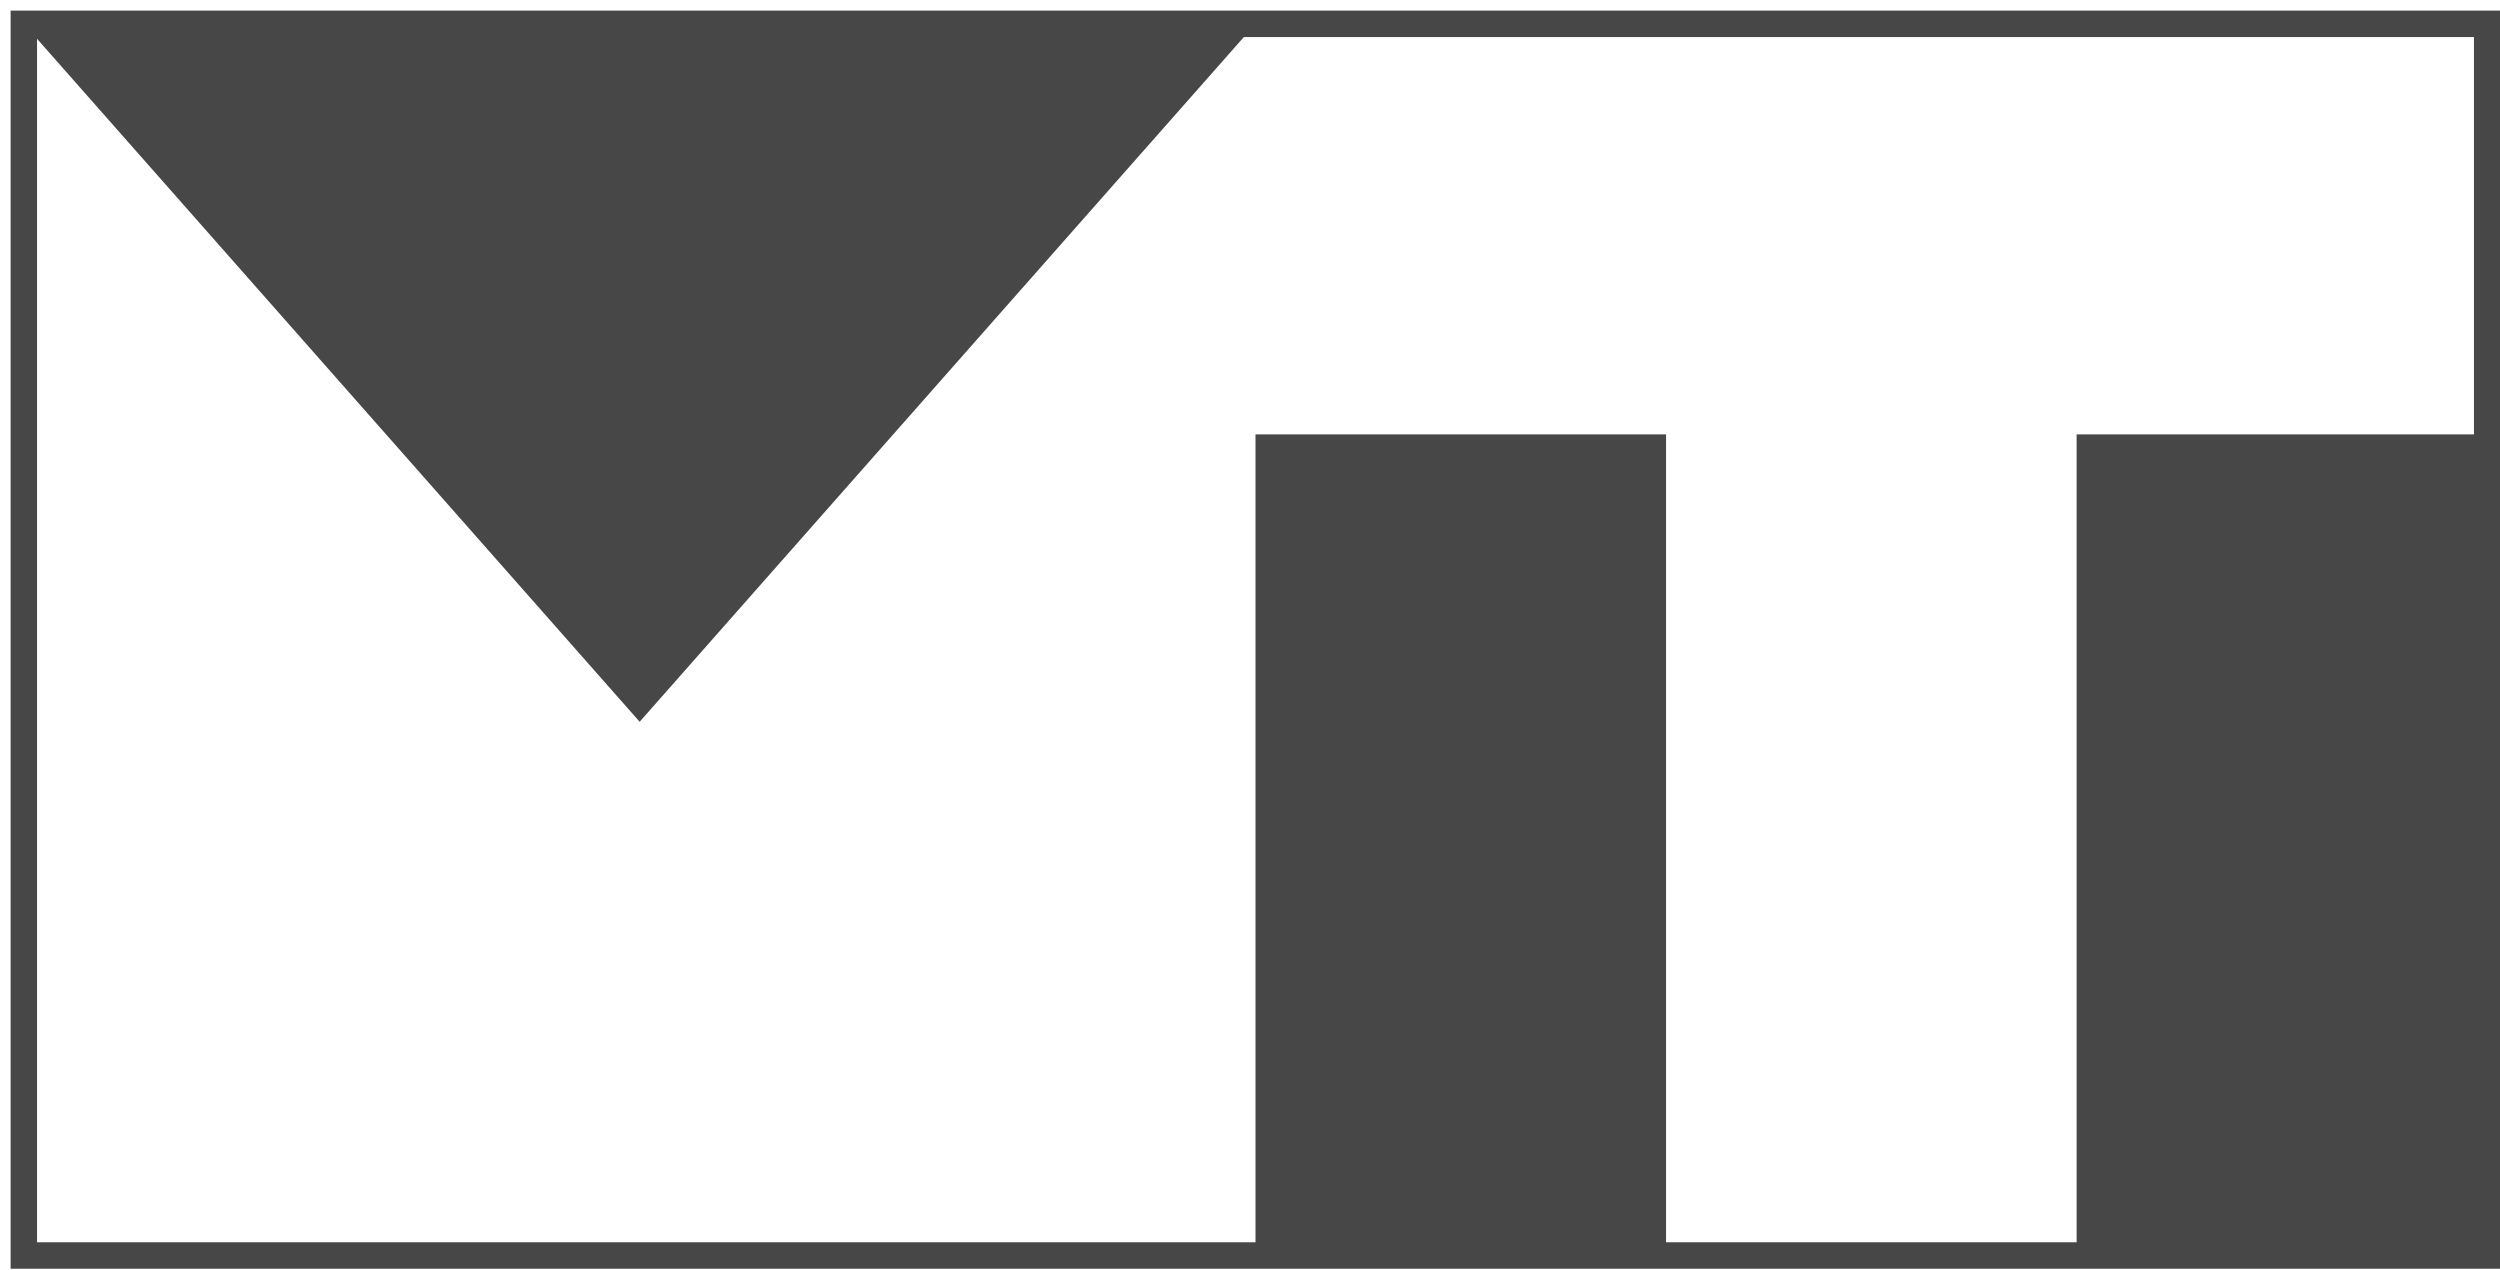
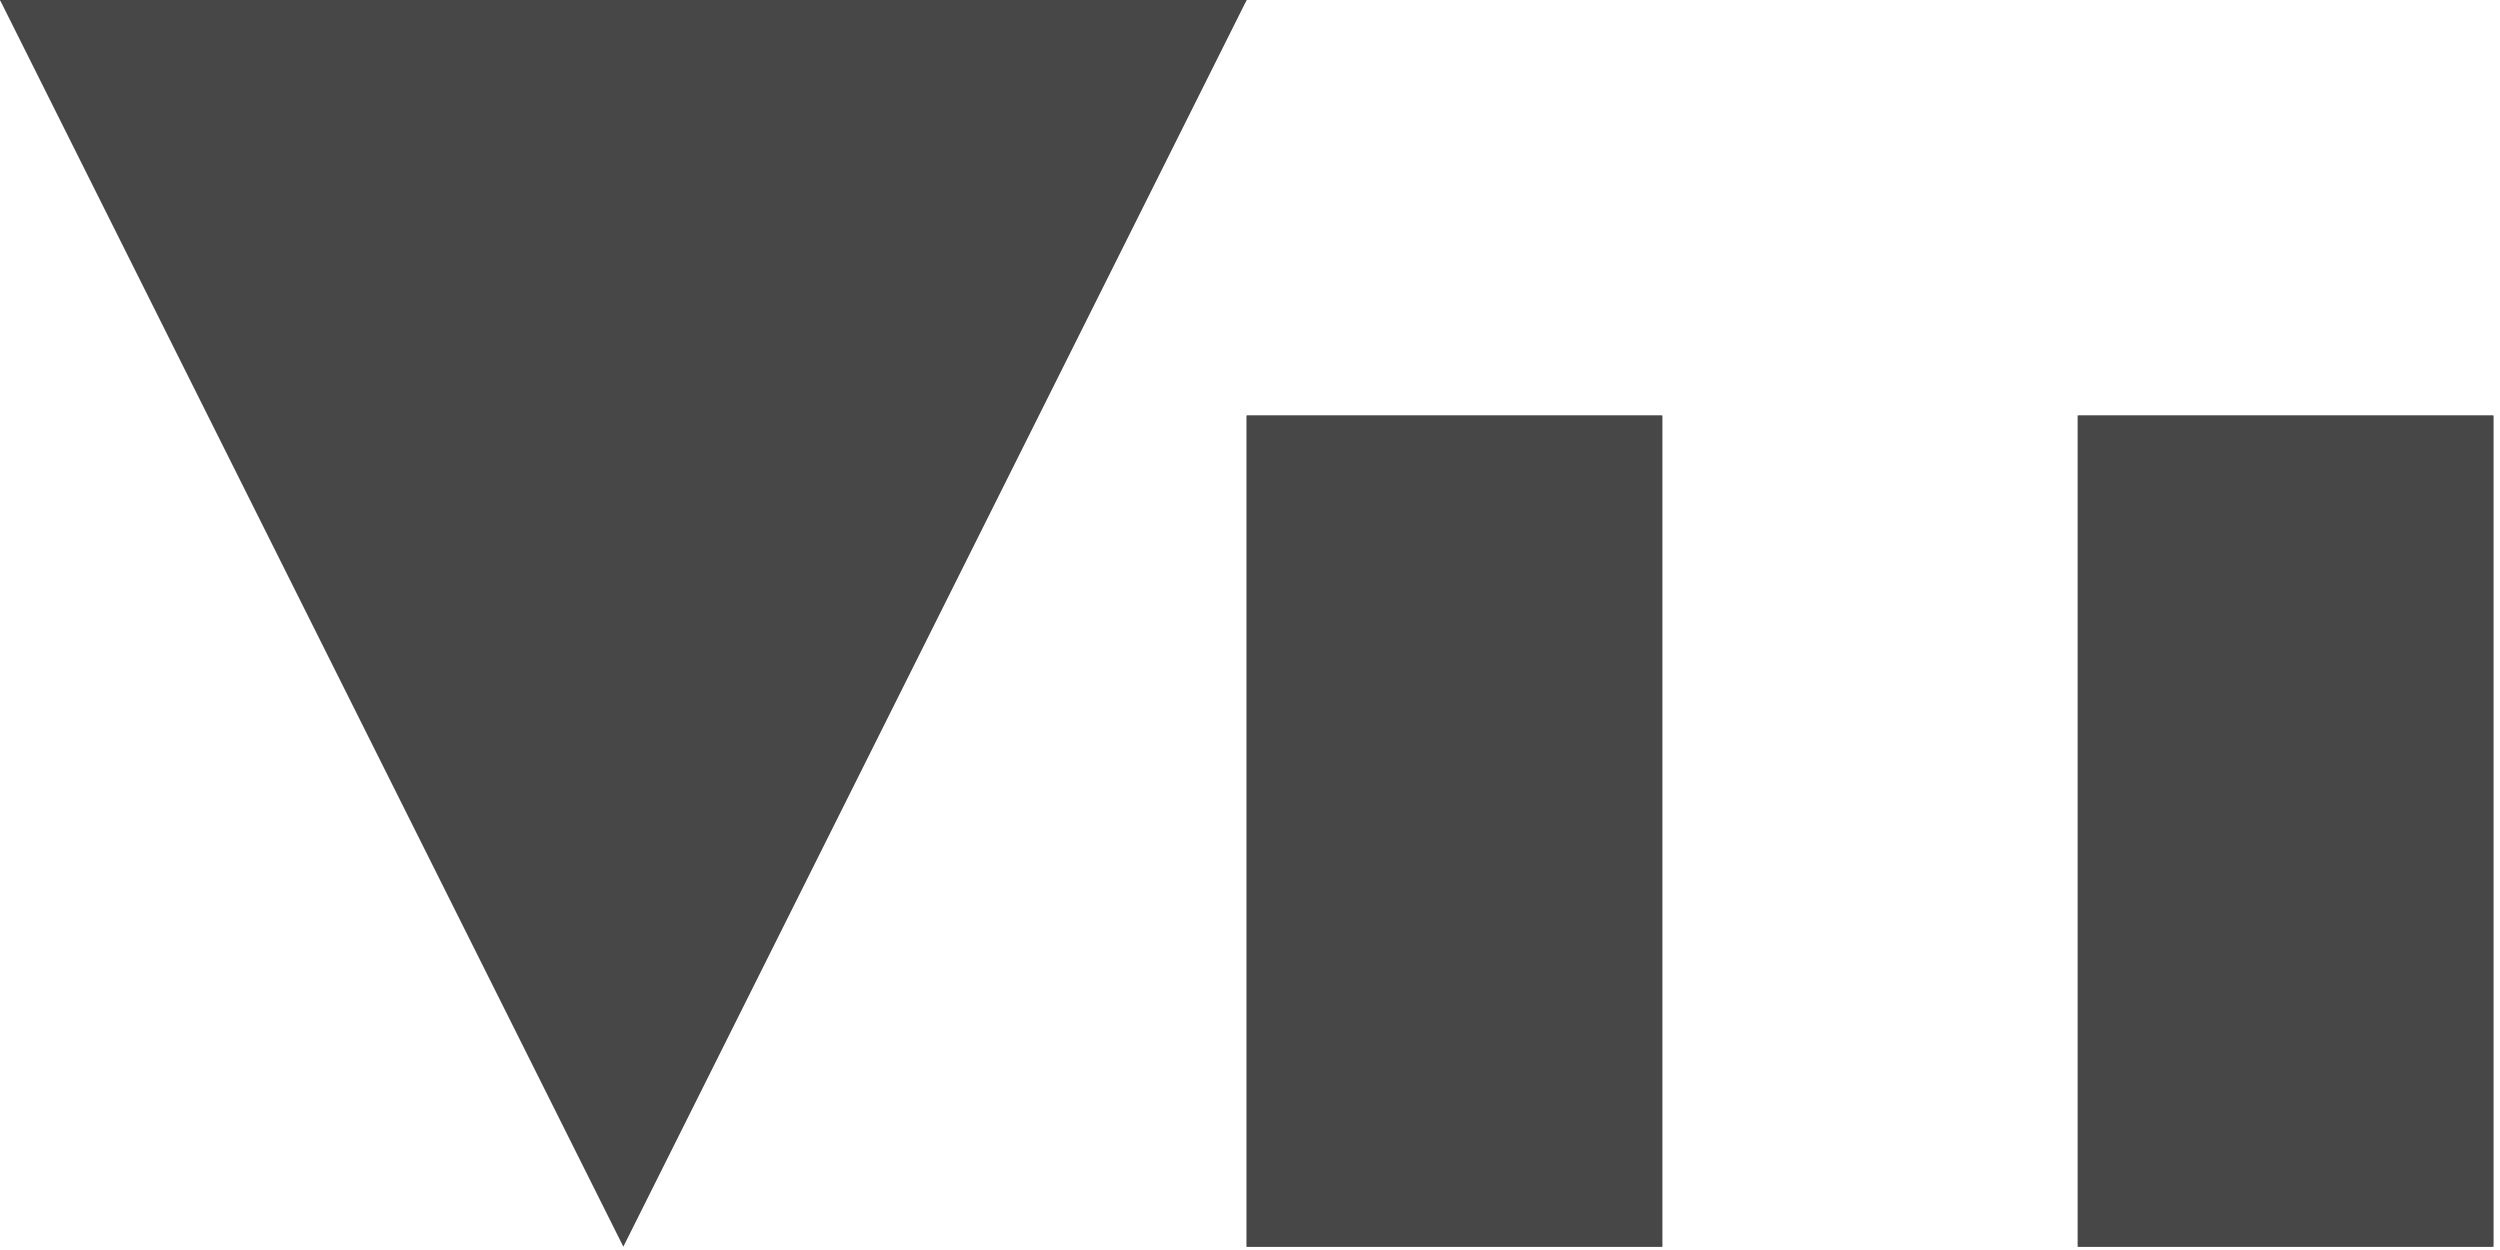
- <svg xmlns="http://www.w3.org/2000/svg" width="100%" height="100%" viewBox="0 0 591 300" version="1.1" xml:space="preserve" style="fill-rule:evenodd;clip-rule:evenodd;stroke-linecap:round;stroke-miterlimit:1.5;">
-   <g id="MT-logo">
-     <path d="M587.967,296.801l-97.055,-0l-0,-194.112l97.055,0l0,194.112Zm-291.166,-194.112l97.055,0l0,194.112l-97.055,-0l-0,-194.112Z" style="fill:#474747;" />
-     <path d="M151.217,170.628l145.584,-164.994l-291.167,-0l145.583,164.994Z" style="fill:#474747;" />
-     <rect x="5.634" y="5.634" width="582.334" height="291.167" style="fill:none;stroke:#474747;stroke-width:6.25px;" />
+ <svg xmlns="http://www.w3.org/2000/svg" width="100%" height="100%" viewBox="0 0 188 94" version="1.1" xml:space="preserve" style="fill-rule:evenodd;clip-rule:evenodd;stroke-linejoin:round;stroke-miterlimit:2;">
+   <g id="MT">
+     <path d="M187.5,93.75l-31.25,0l0,-62.5l31.25,0l0,62.5Zm-93.75,-62.5l31.25,0l0,62.5l-31.25,0l0,-62.5Z" style="fill:#474747;" />
+     <path d="M46.875,53.125l46.875,-53.125l-93.75,0l46.875,53.125Z" style="fill:#474747;" />
+     <g id="MT1">
+       <path d="M187.5,93.75l-31.25,0l0,-62.5l31.25,0l0,62.5Zm-93.75,-62.5l31.25,0l0,62.5l-31.25,0l0,-62.5Z" style="fill:#474747;" />
+       <path d="M46.875,93.75l46.875,-93.75l-93.75,0l46.875,93.75Z" style="fill:#474747;" />
+     </g>
  </g>
</svg>
